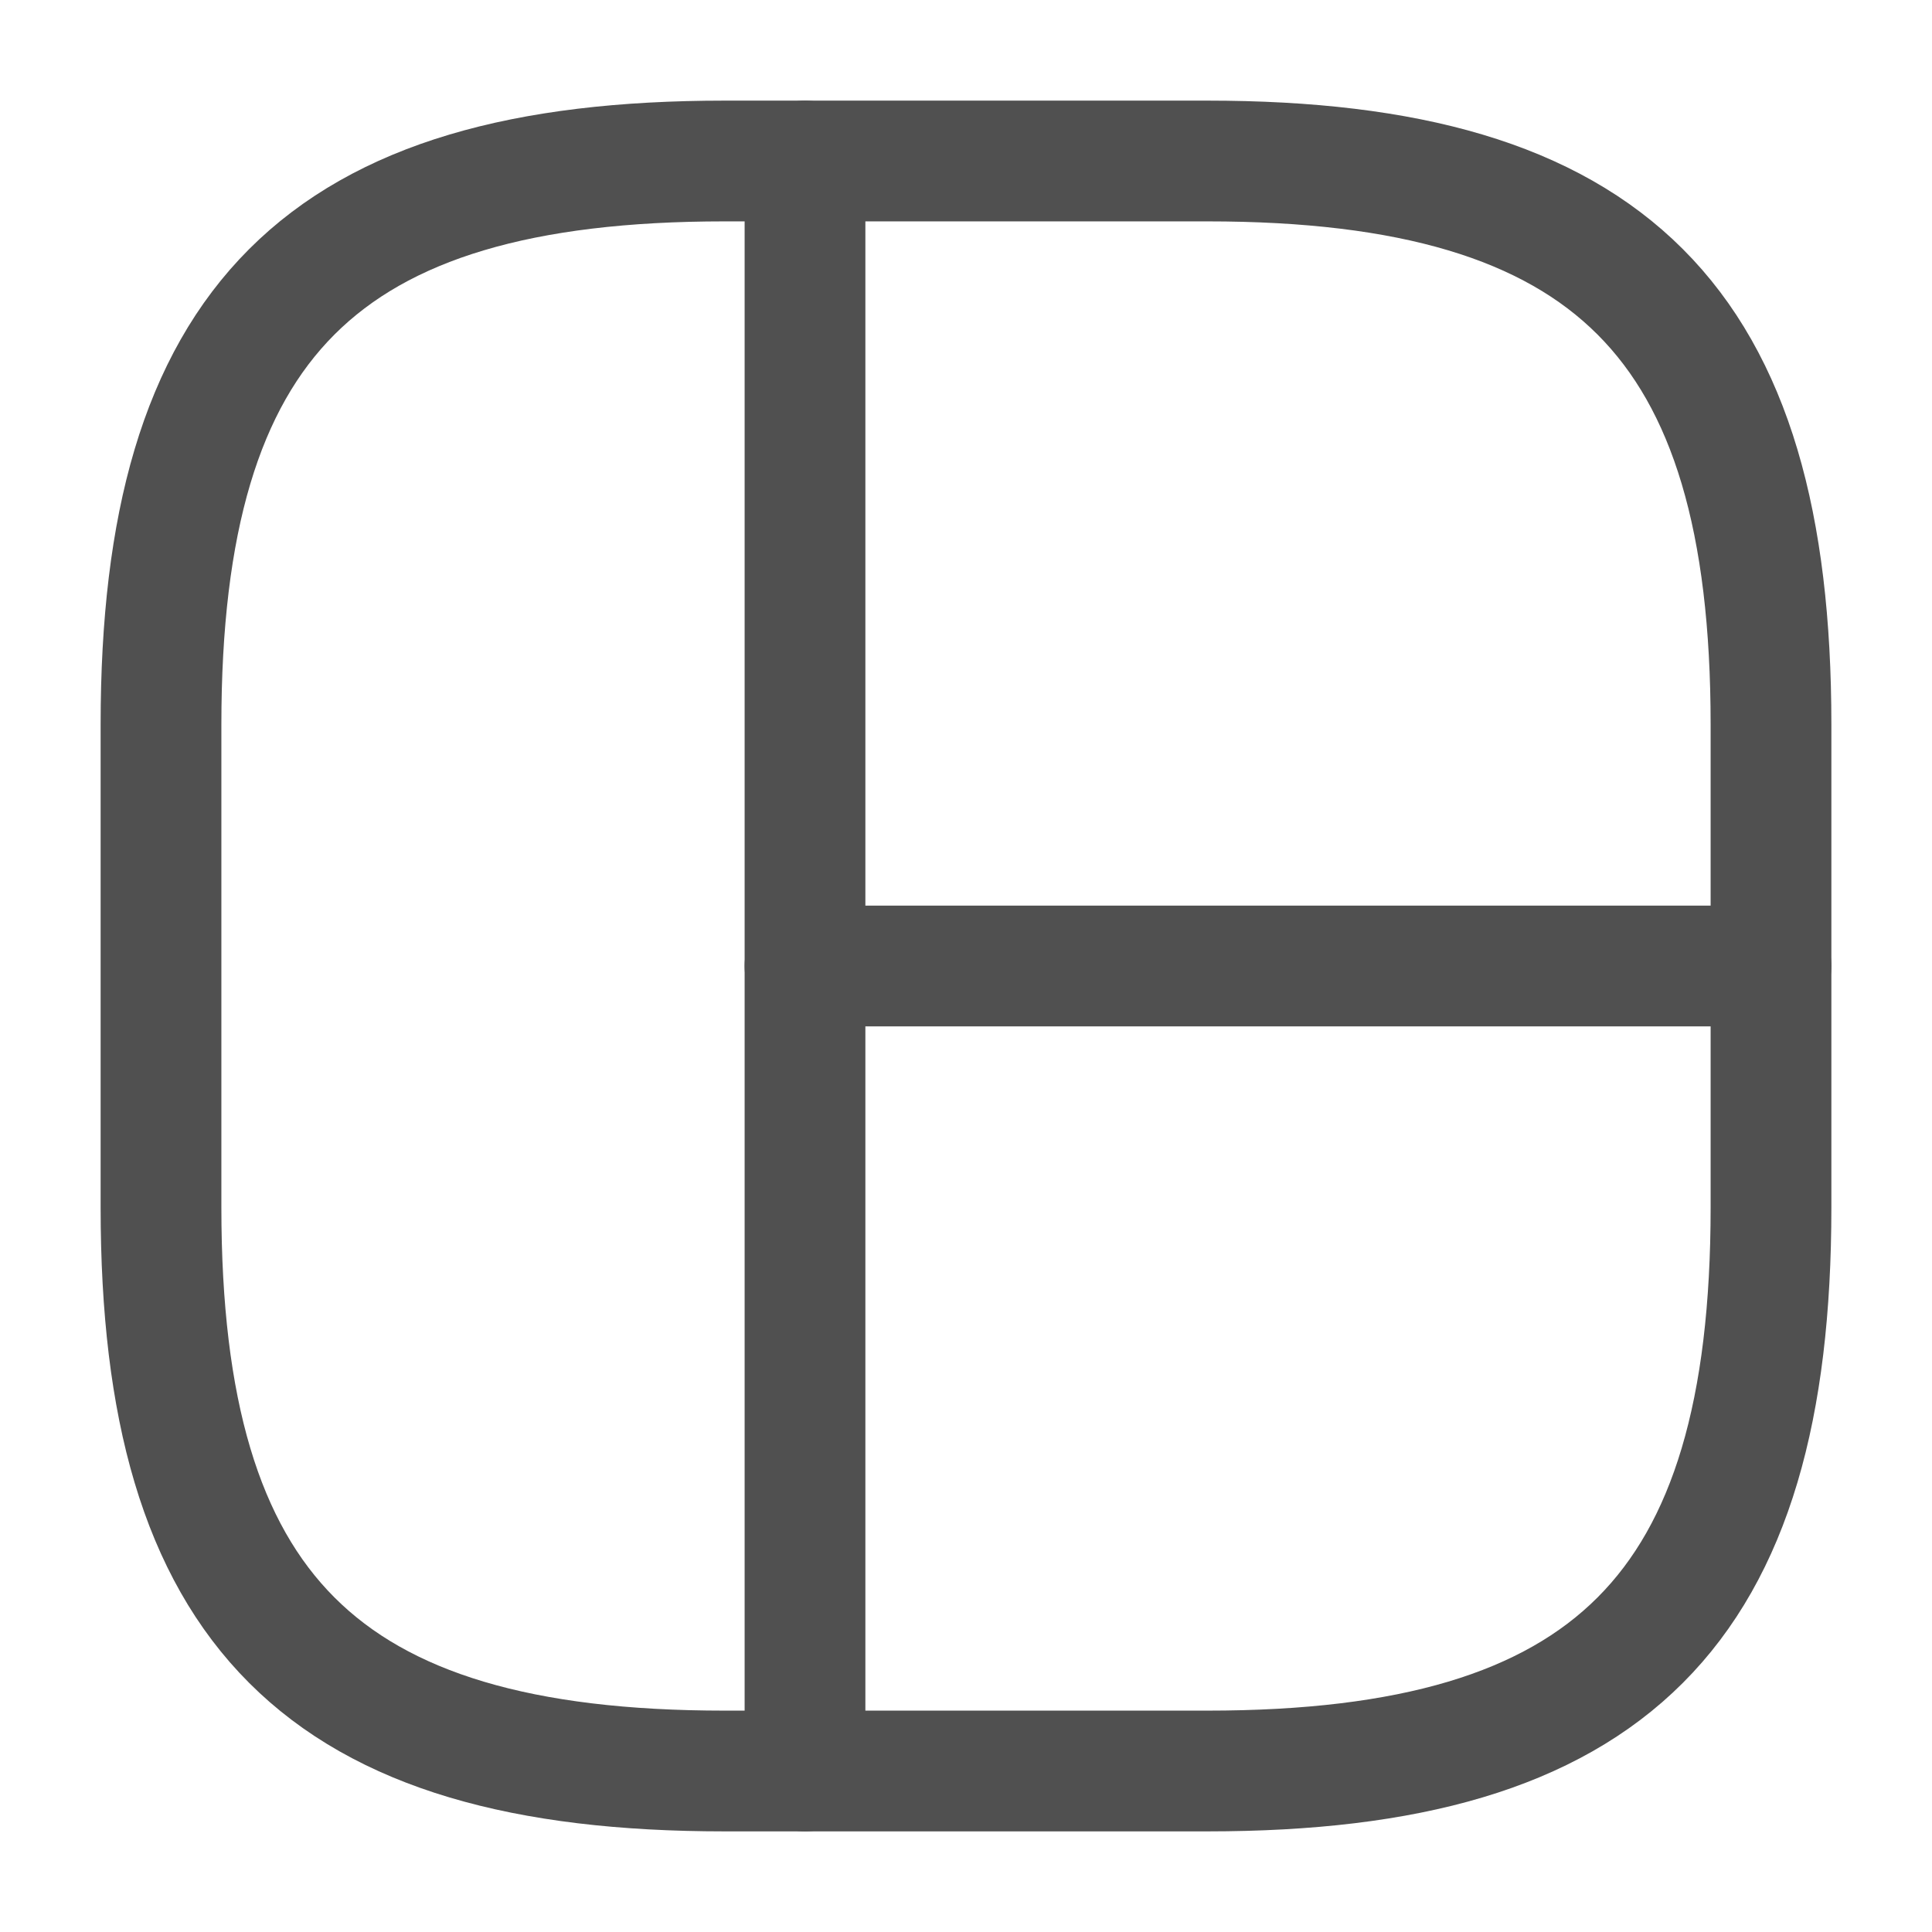
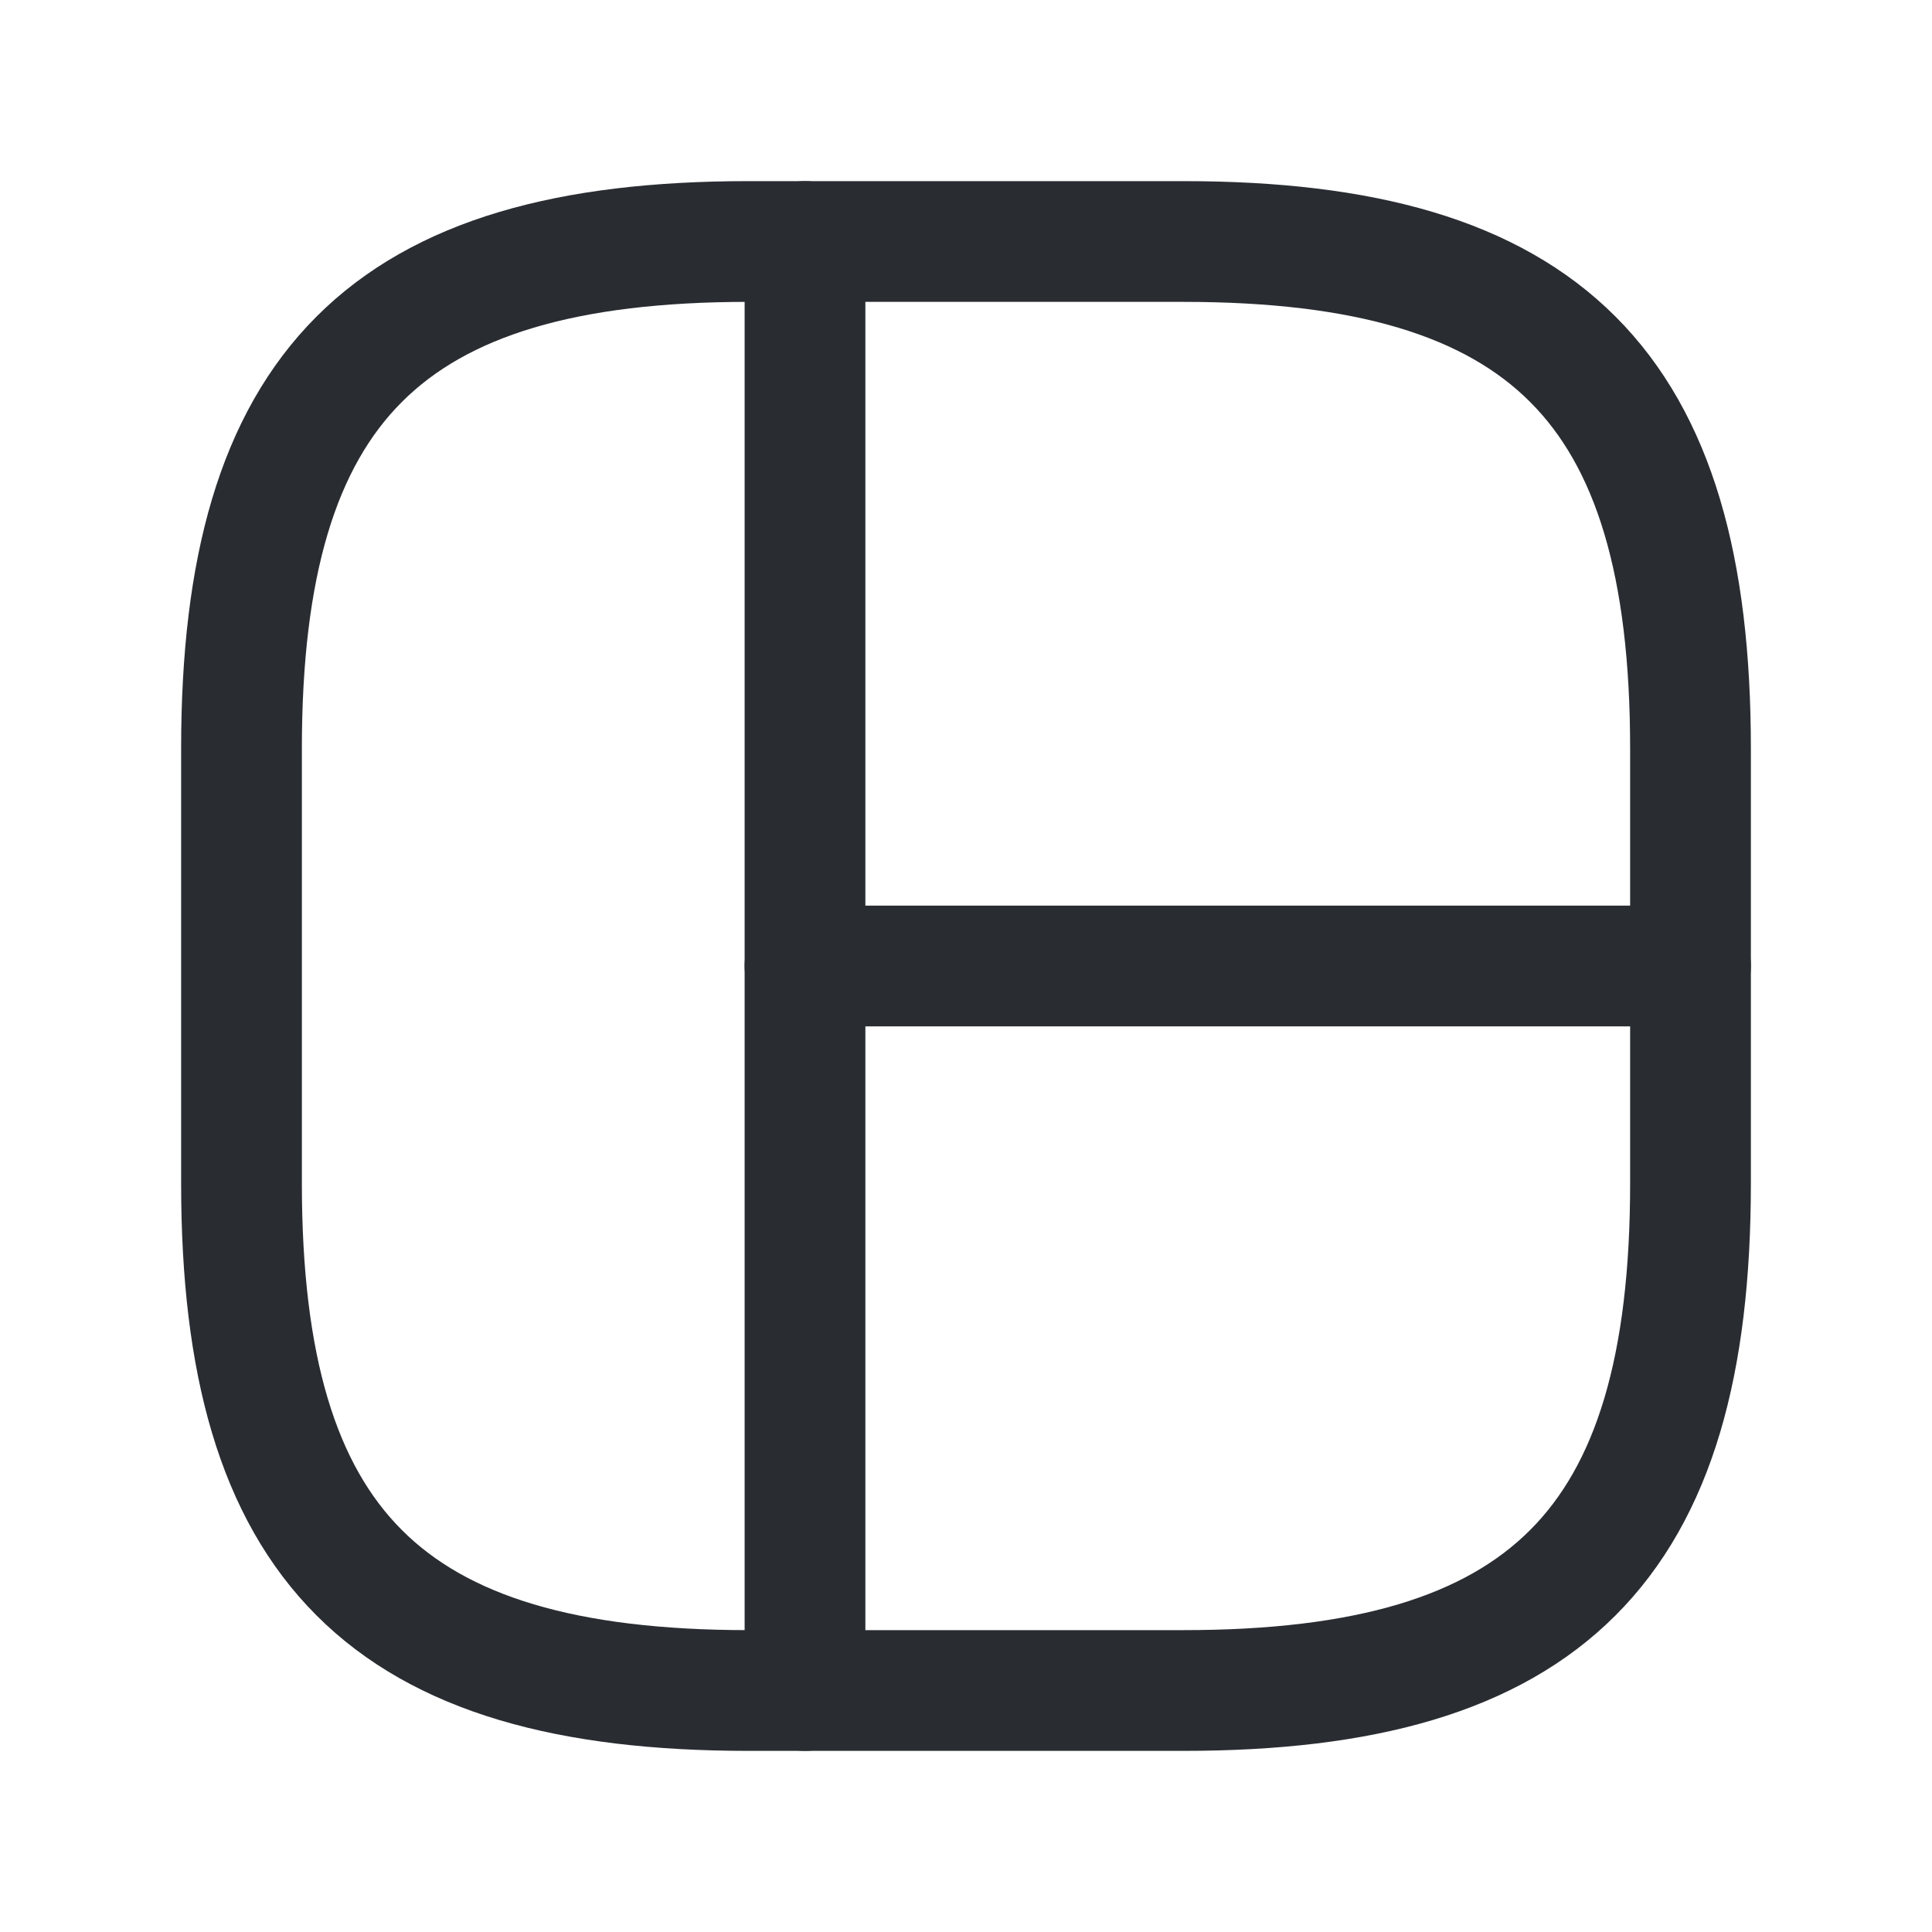
<svg xmlns="http://www.w3.org/2000/svg" width="24" height="24" viewBox="0 0 24 24" fill="none">
-   <path d="M9 22H15C20 22 22 20 22 15V9C22 4 20 2 15 2H9C4 2 2 4 2 9V15C2 20 4 22 9 22Z" stroke="#505050" stroke-width="1.5" stroke-linecap="round" stroke-linejoin="round" />
-   <path d="M10 2V22" stroke="#505050" stroke-width="1.5" stroke-linecap="round" stroke-linejoin="round" />
-   <path d="M10 12H22" stroke="#505050" stroke-width="1.5" stroke-linecap="round" stroke-linejoin="round" />
+   <path d="M9.3 21H14.7C19.2 21 21 19.2 21 14.7V9.3C21 4.8 19.2 3 14.7 3H9.3C4.8 3 3 4.8 3 9.3V14.7C3 19.2 4.8 21 9.3 21Z" stroke="#292D32" stroke-width="1.5" stroke-linecap="round" stroke-linejoin="round" />
+   <path d="M10 3V21" stroke="#292D32" stroke-width="1.5" stroke-linecap="round" stroke-linejoin="round" />
+   <path d="M10 12H21" stroke="#292D32" stroke-width="1.5" stroke-linecap="round" stroke-linejoin="round" />
</svg>
